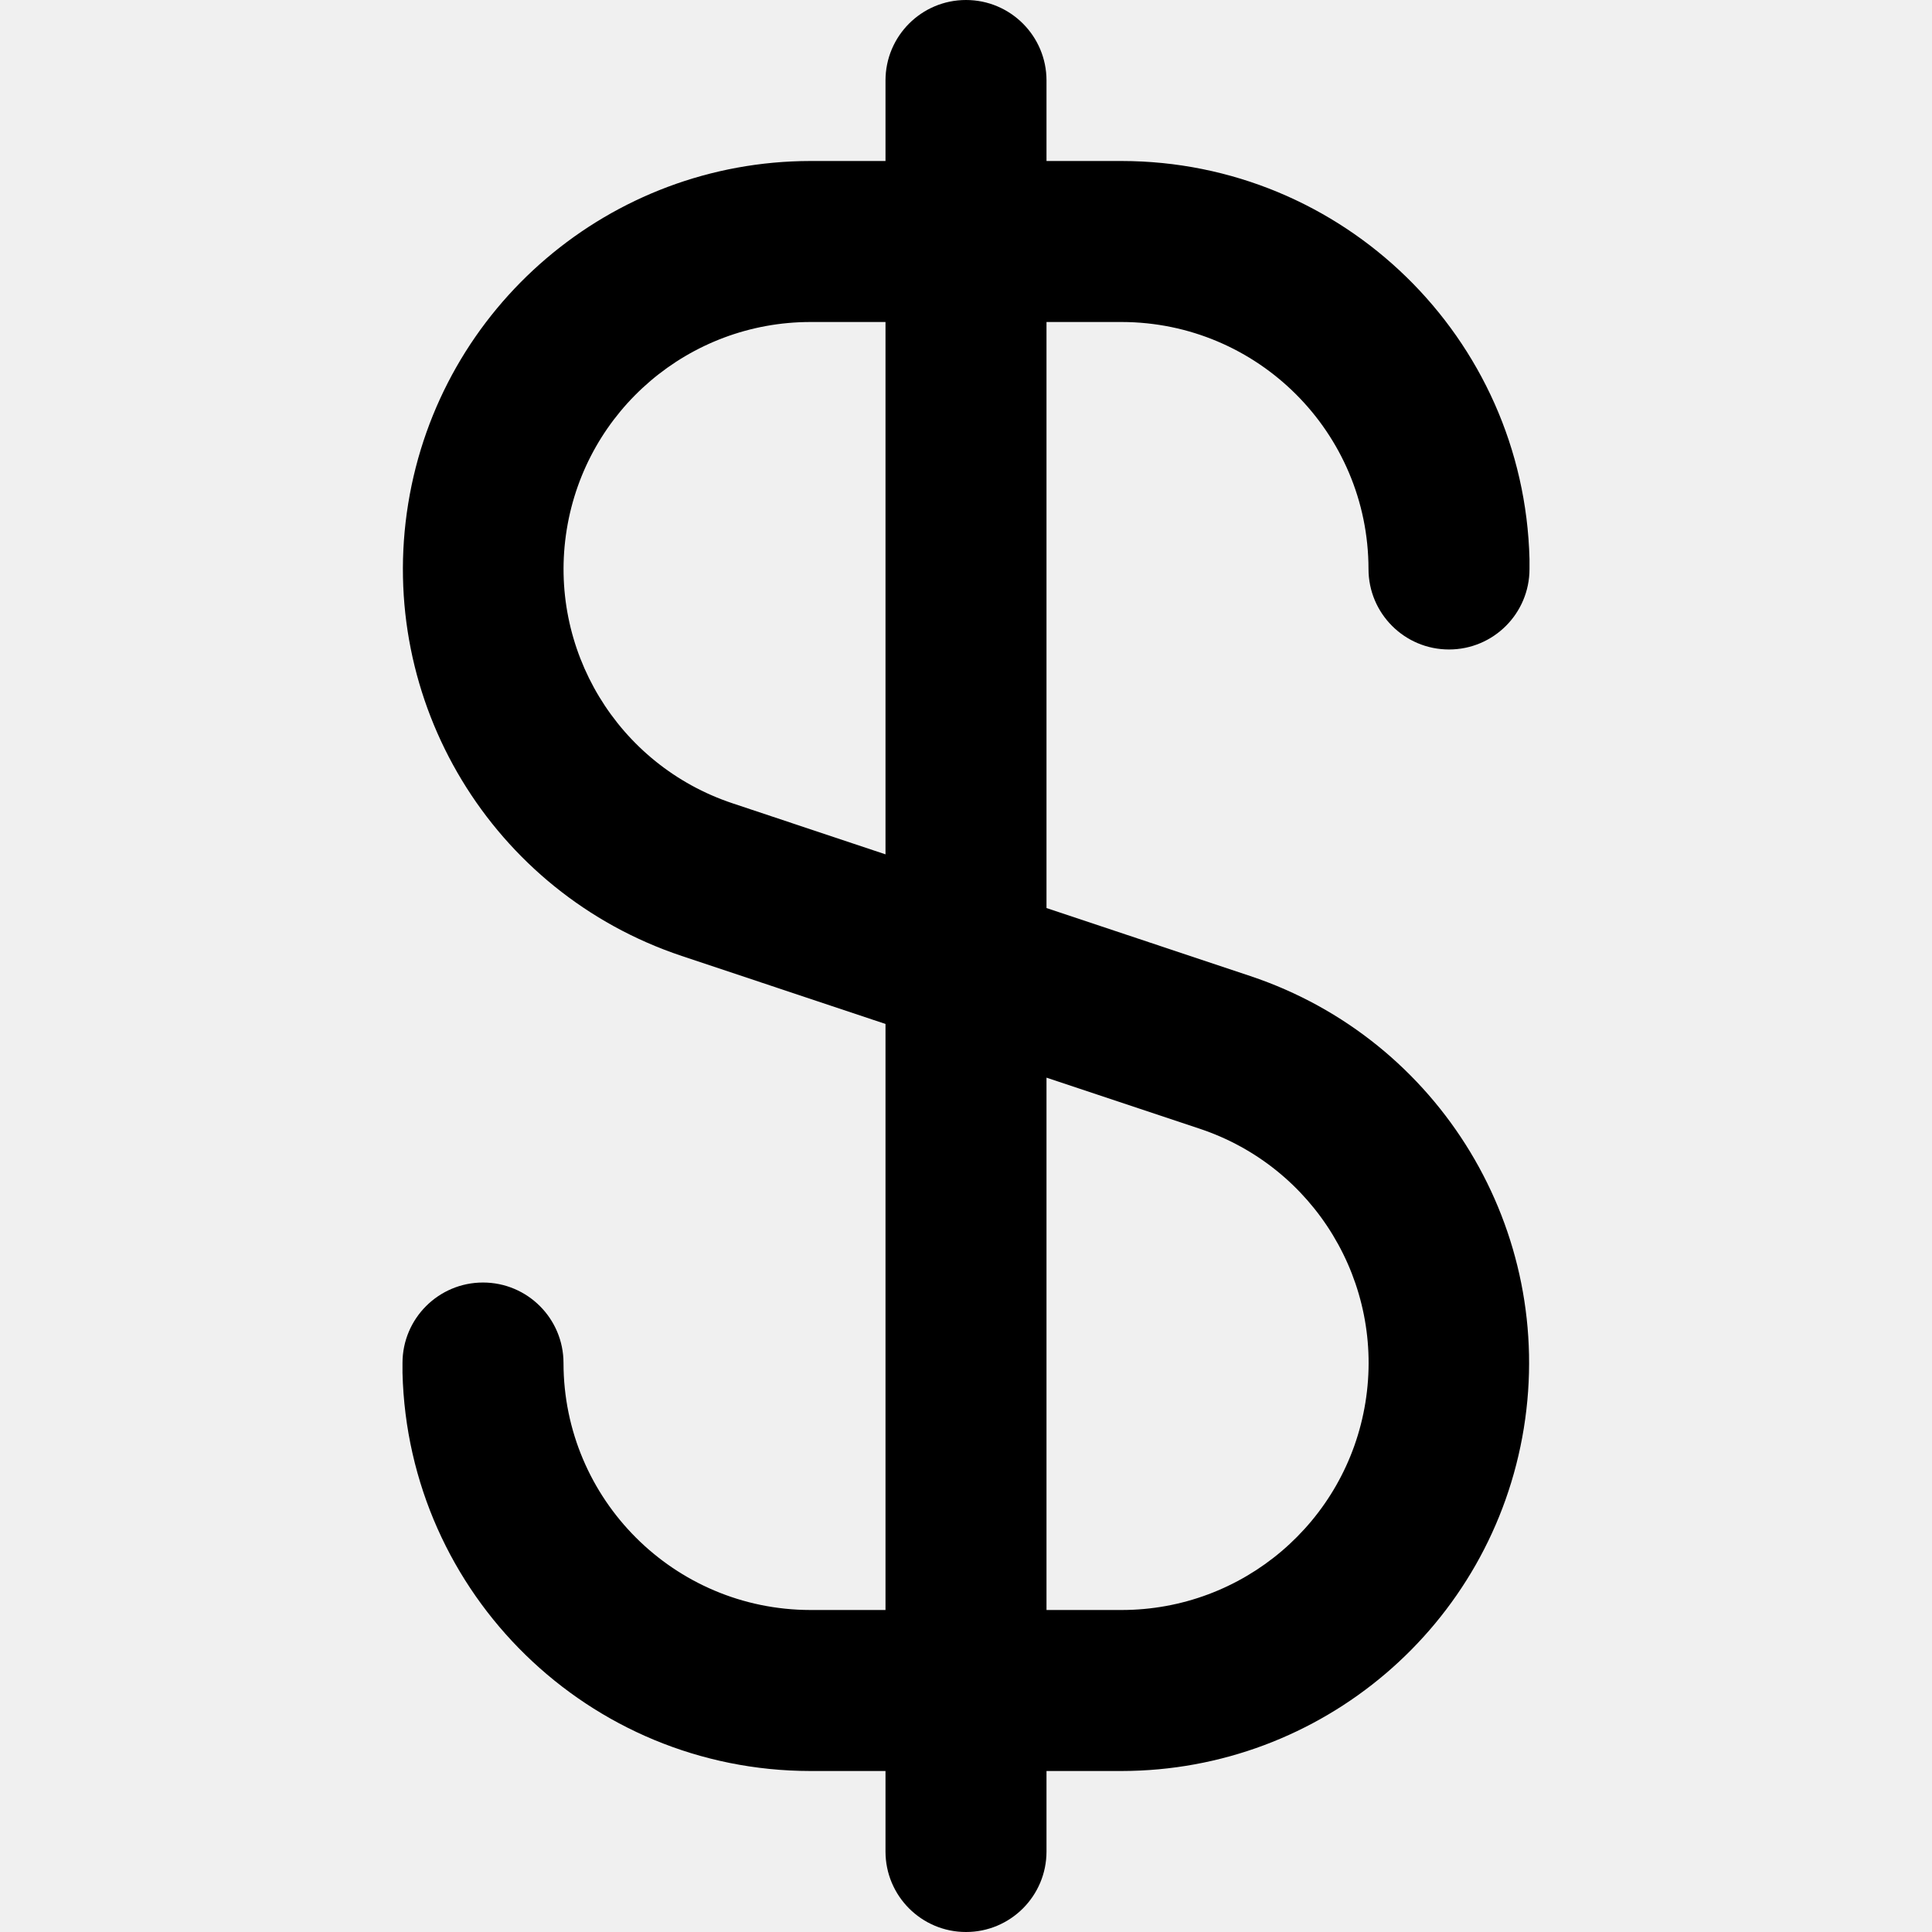
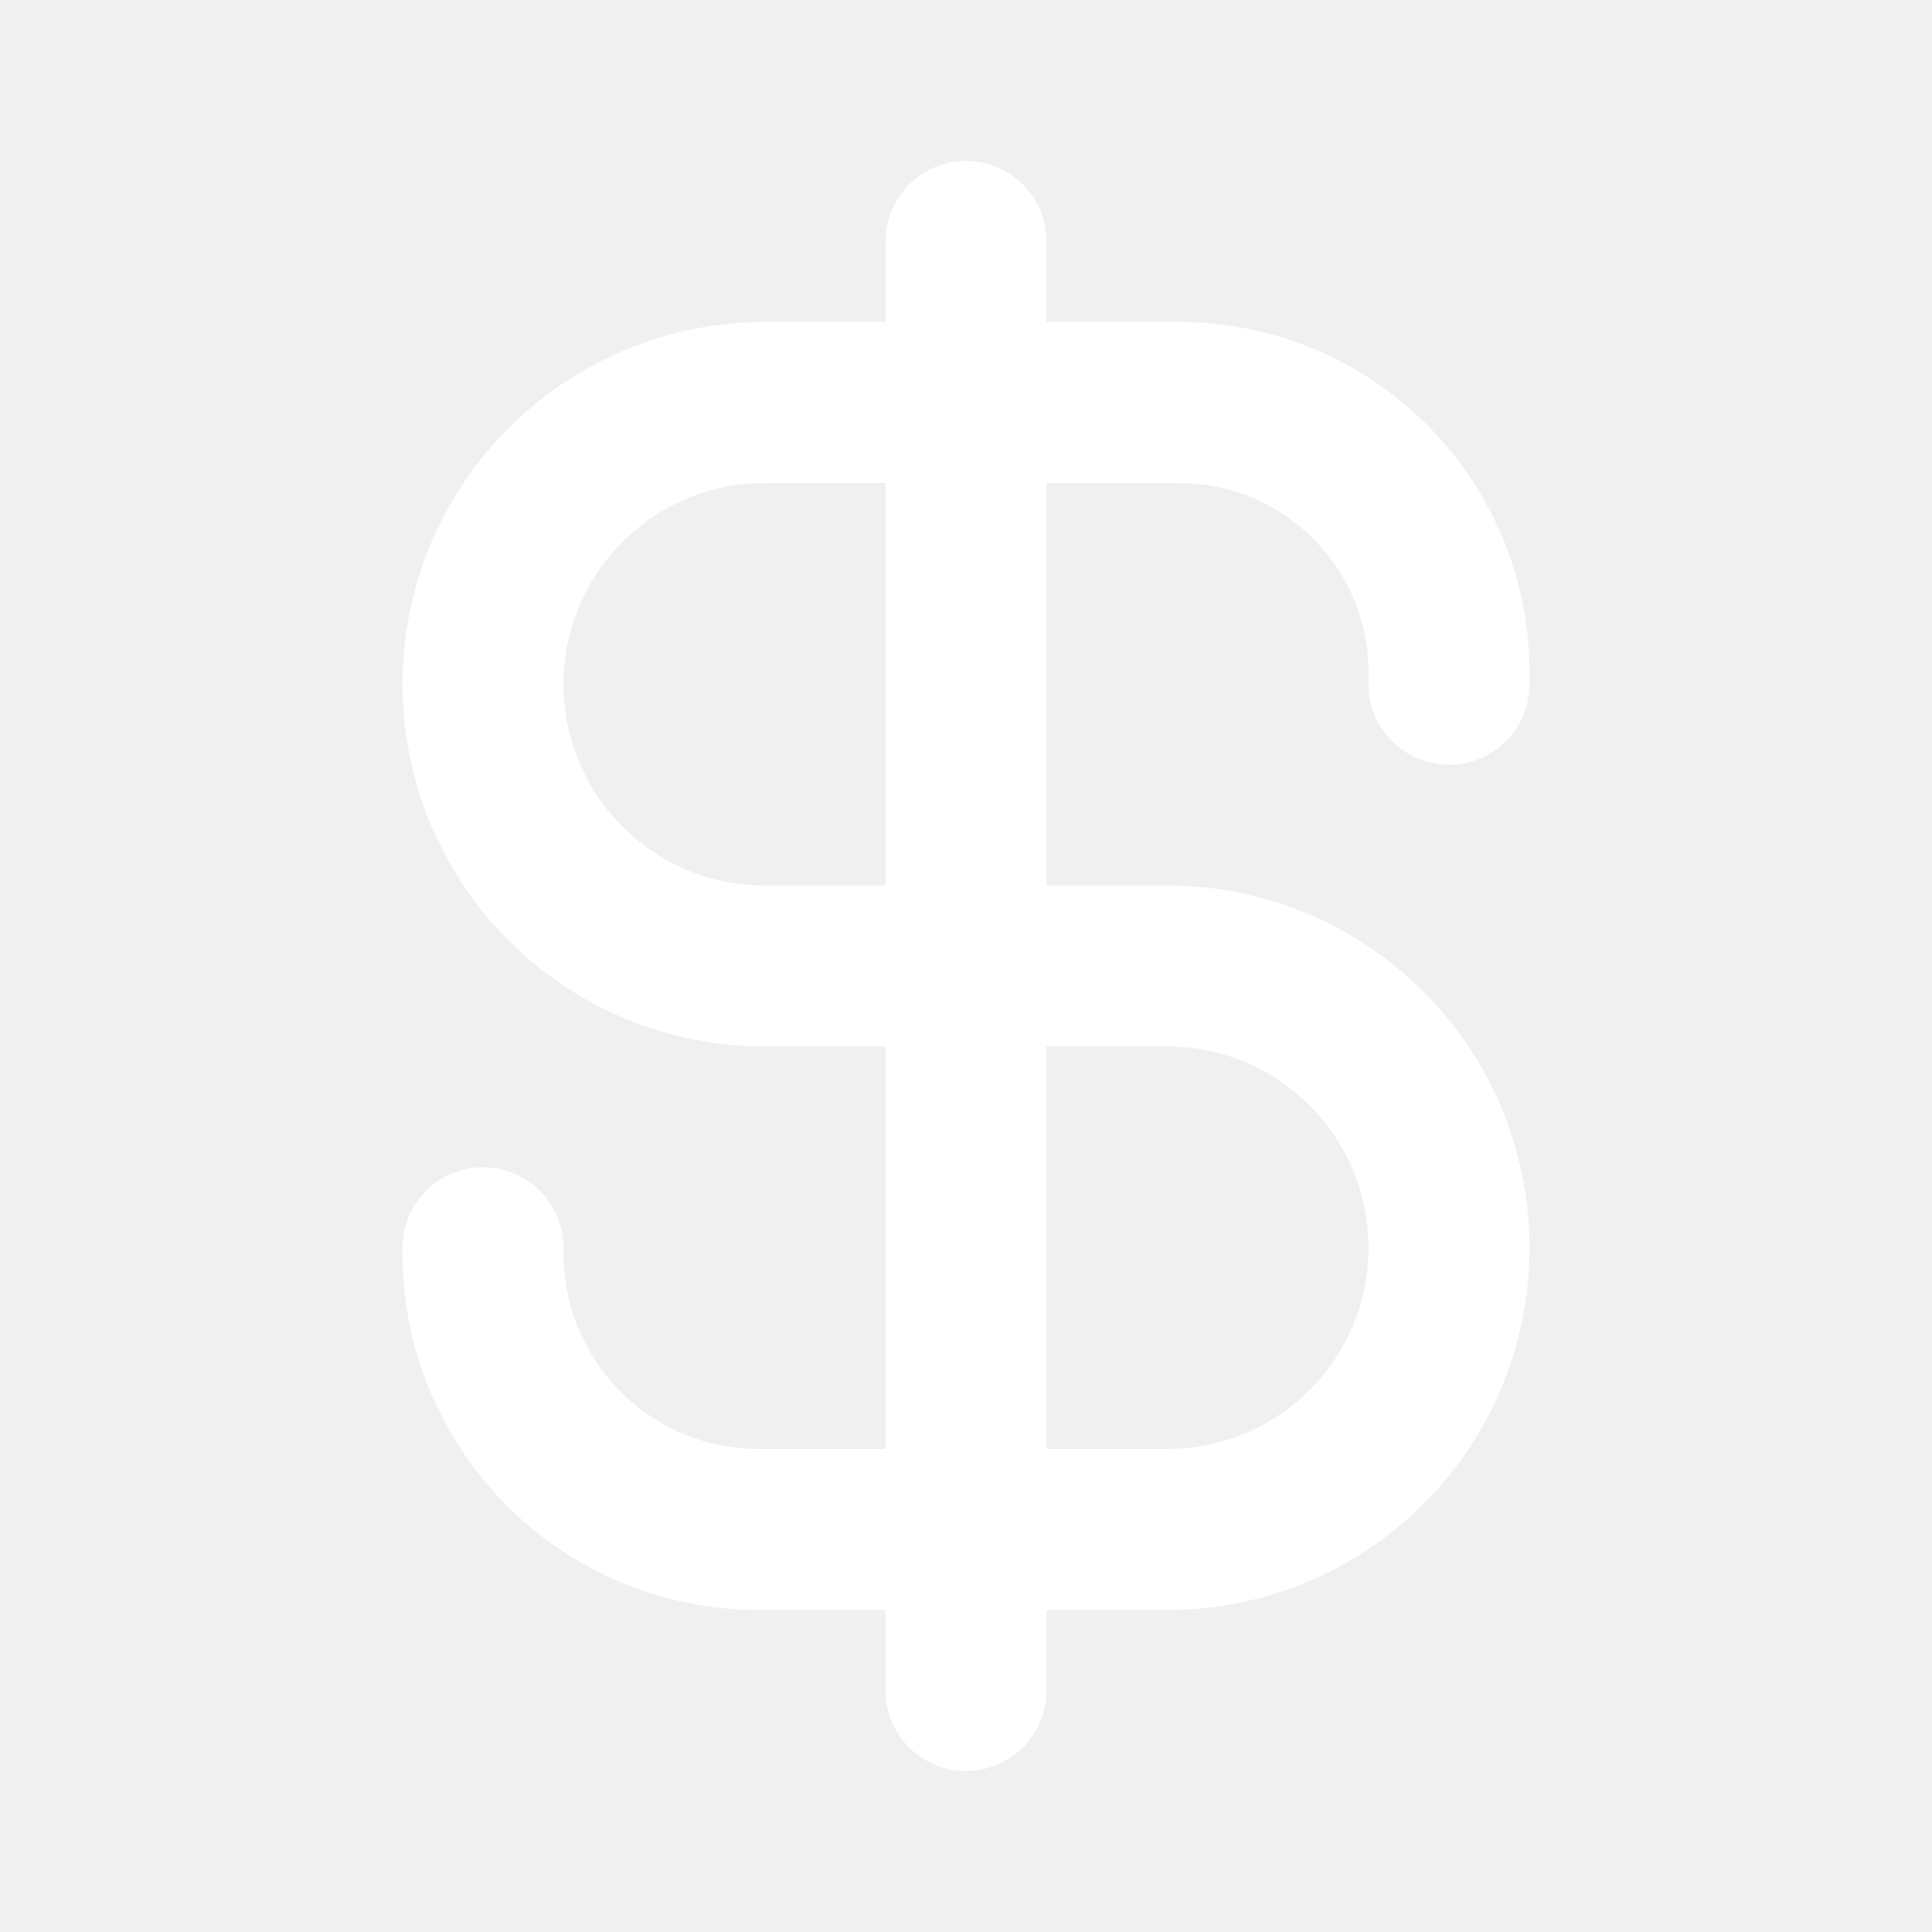
- <svg xmlns="http://www.w3.org/2000/svg" id="Outline" viewBox="0 0 24 24" width="512" height="512">
-   <path d="M13.932,4A3.071,3.071,0,0,1,17,7.068a1,1,0,0,0,2,0V7c0-.019,0-.036,0-.055A5.073,5.073,0,0,0,13.932,2H13V1a1,1,0,0,0-2,0V2h-.932a5.068,5.068,0,0,0-1.6,9.875L11,12.72V20h-.932A3.071,3.071,0,0,1,7,16.932a1,1,0,0,0-2,0V17c0,.019,0,.036,0,.055A5.073,5.073,0,0,0,10.068,22H11v1a1,1,0,0,0,2,0V22h.932a5.068,5.068,0,0,0,1.6-9.875L13,11.28V4Zm.97,10.021A3.068,3.068,0,0,1,13.932,20H13V13.387ZM11,10.613,9.1,9.979A3.068,3.068,0,0,1,10.068,4H11Z" />
+ <svg xmlns="http://www.w3.org/2000/svg" width="800px" height="800px" viewBox="0 0 24 24" fill="none" stroke="#ffffff">
+   <g id="SVGRepo_bgCarrier" stroke-width="0" />
+   <g id="SVGRepo_tracerCarrier" stroke-linecap="round" stroke-linejoin="round" />
+   <g id="SVGRepo_iconCarrier">
+     <path d="M18 8.5V8.354C18 6.502 16.498 5 14.646 5H9.5C7.567 5 6 6.567 6 8.5C6 10.433 7.567 12 9.5 12H14.5C16.433 12 18 13.567 18 15.5C18 17.433 16.433 19 14.5 19H9.427C7.534 19 6 17.466 6 15.573V15.5M12 3V21" stroke="#ffffff" stroke-width="2" stroke-linecap="round" stroke-linejoin="round" />
+   </g>
</svg>
